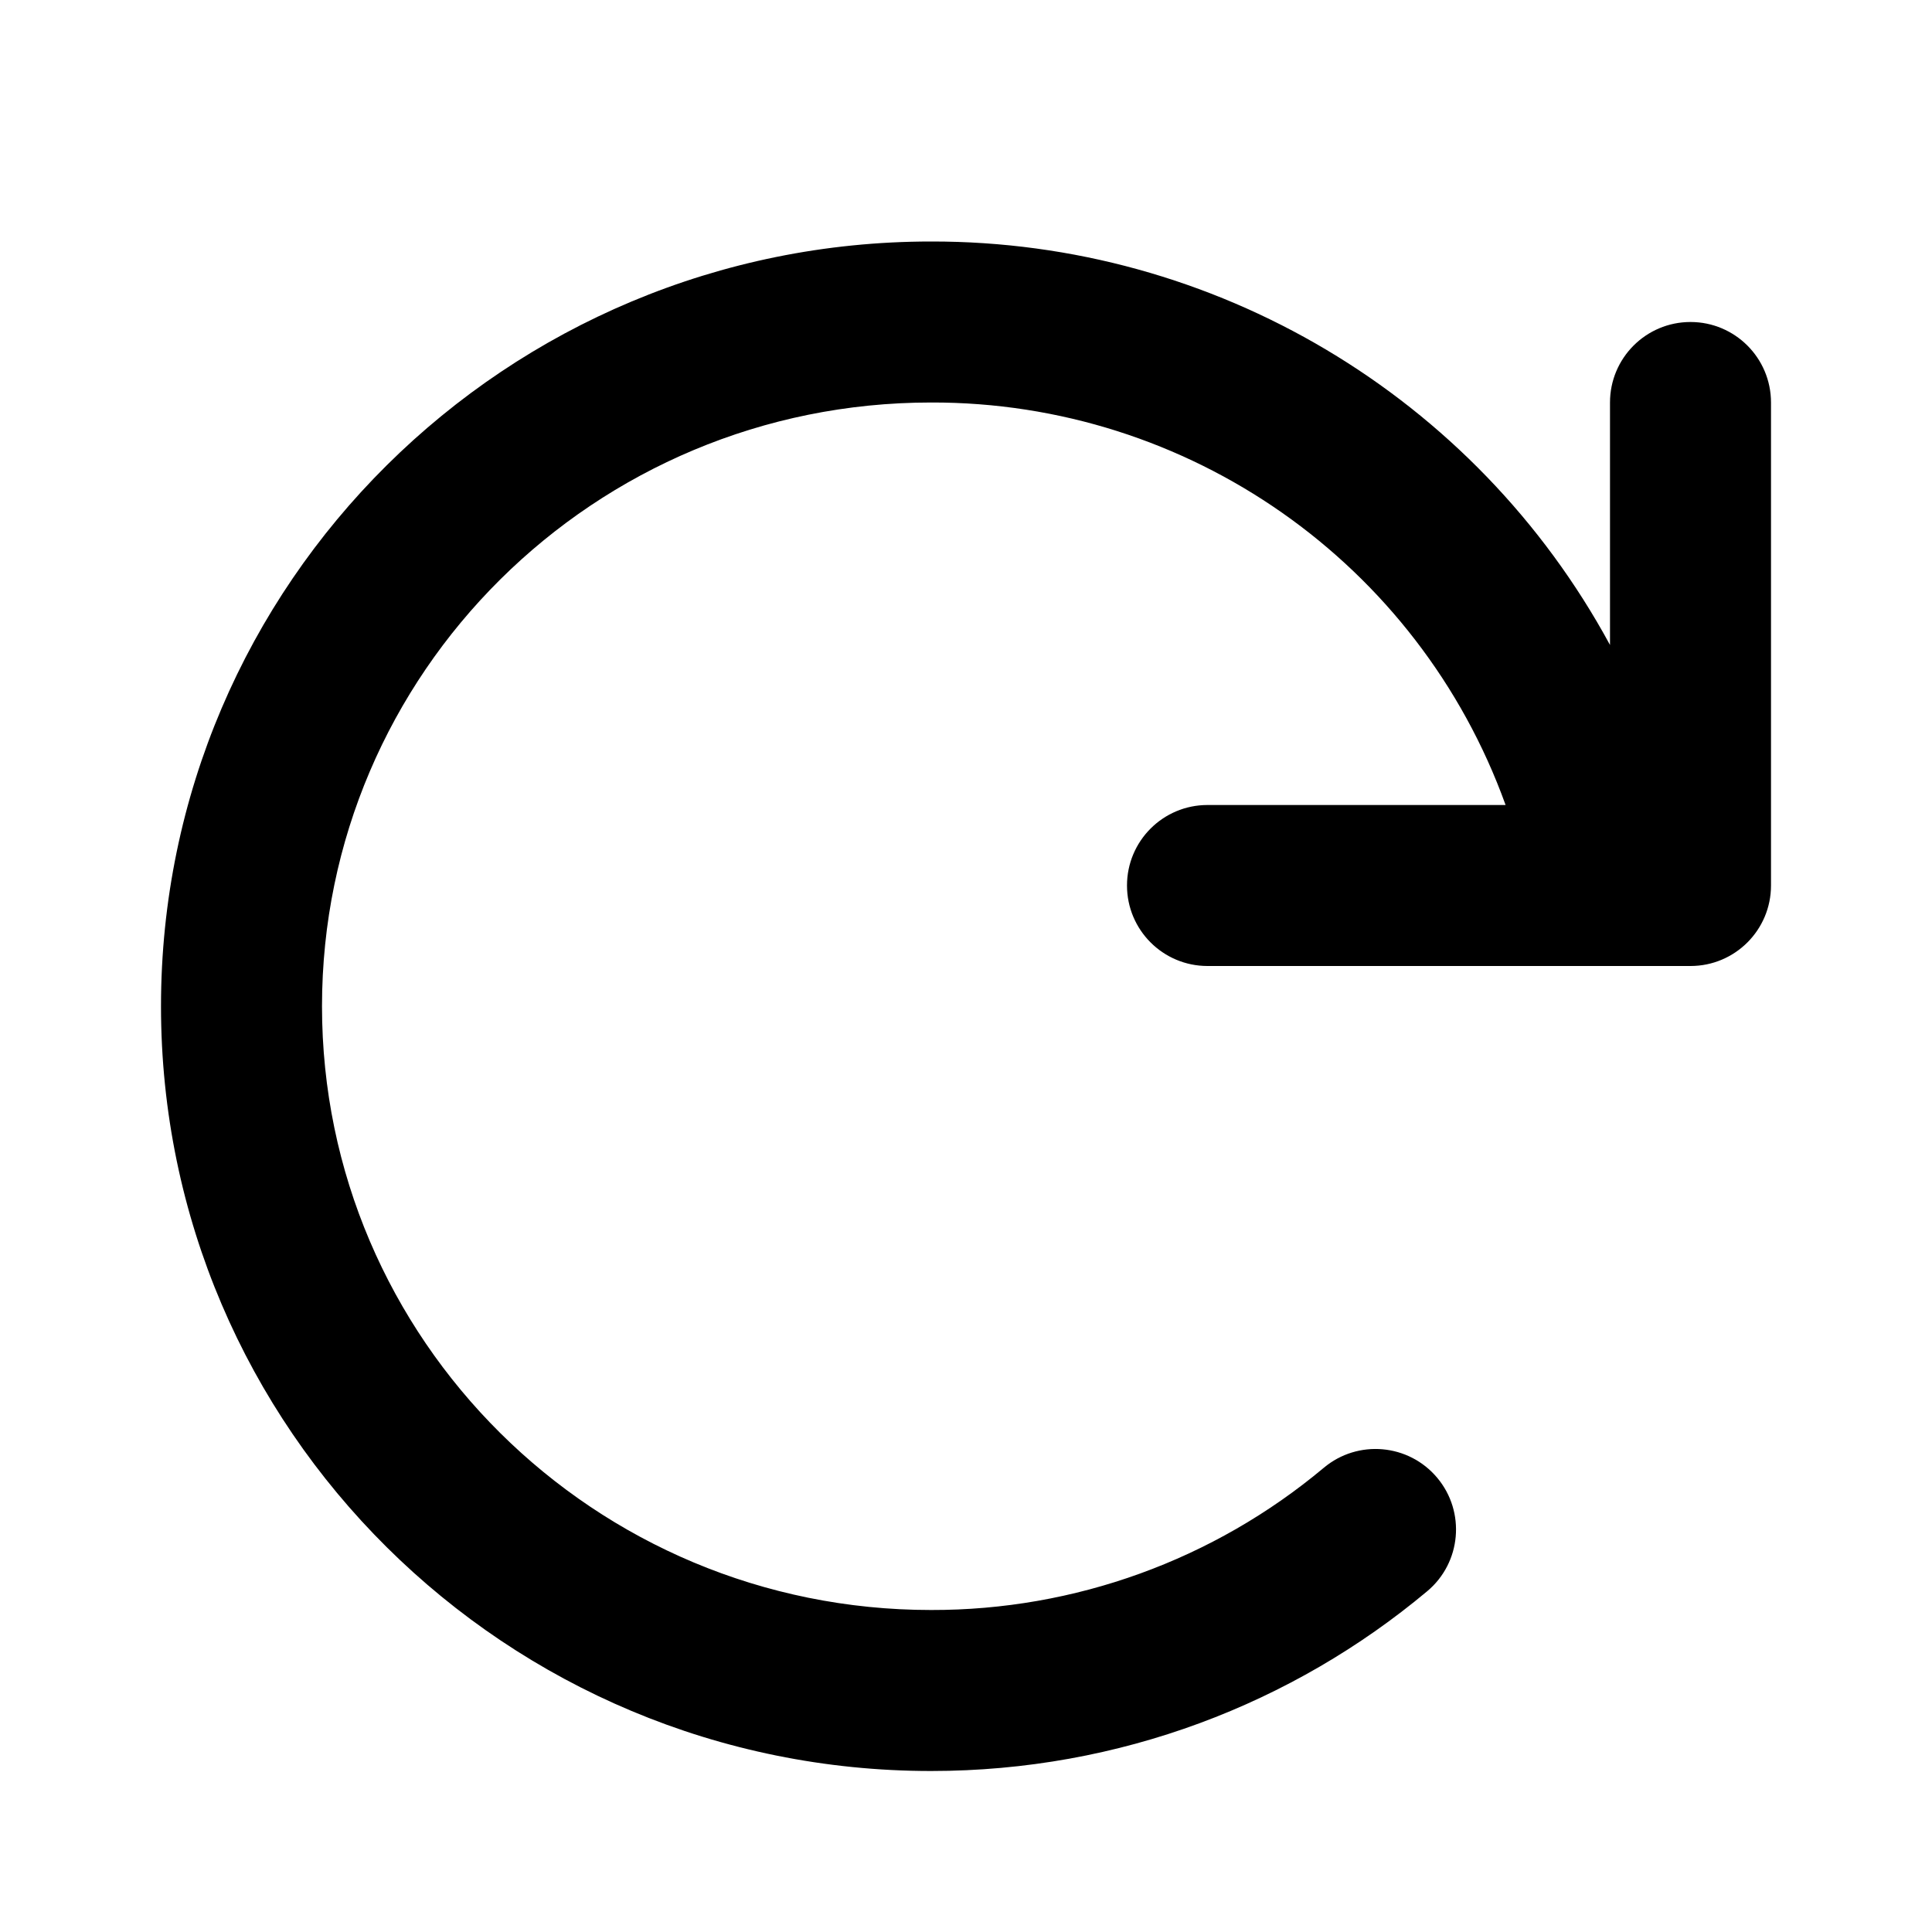
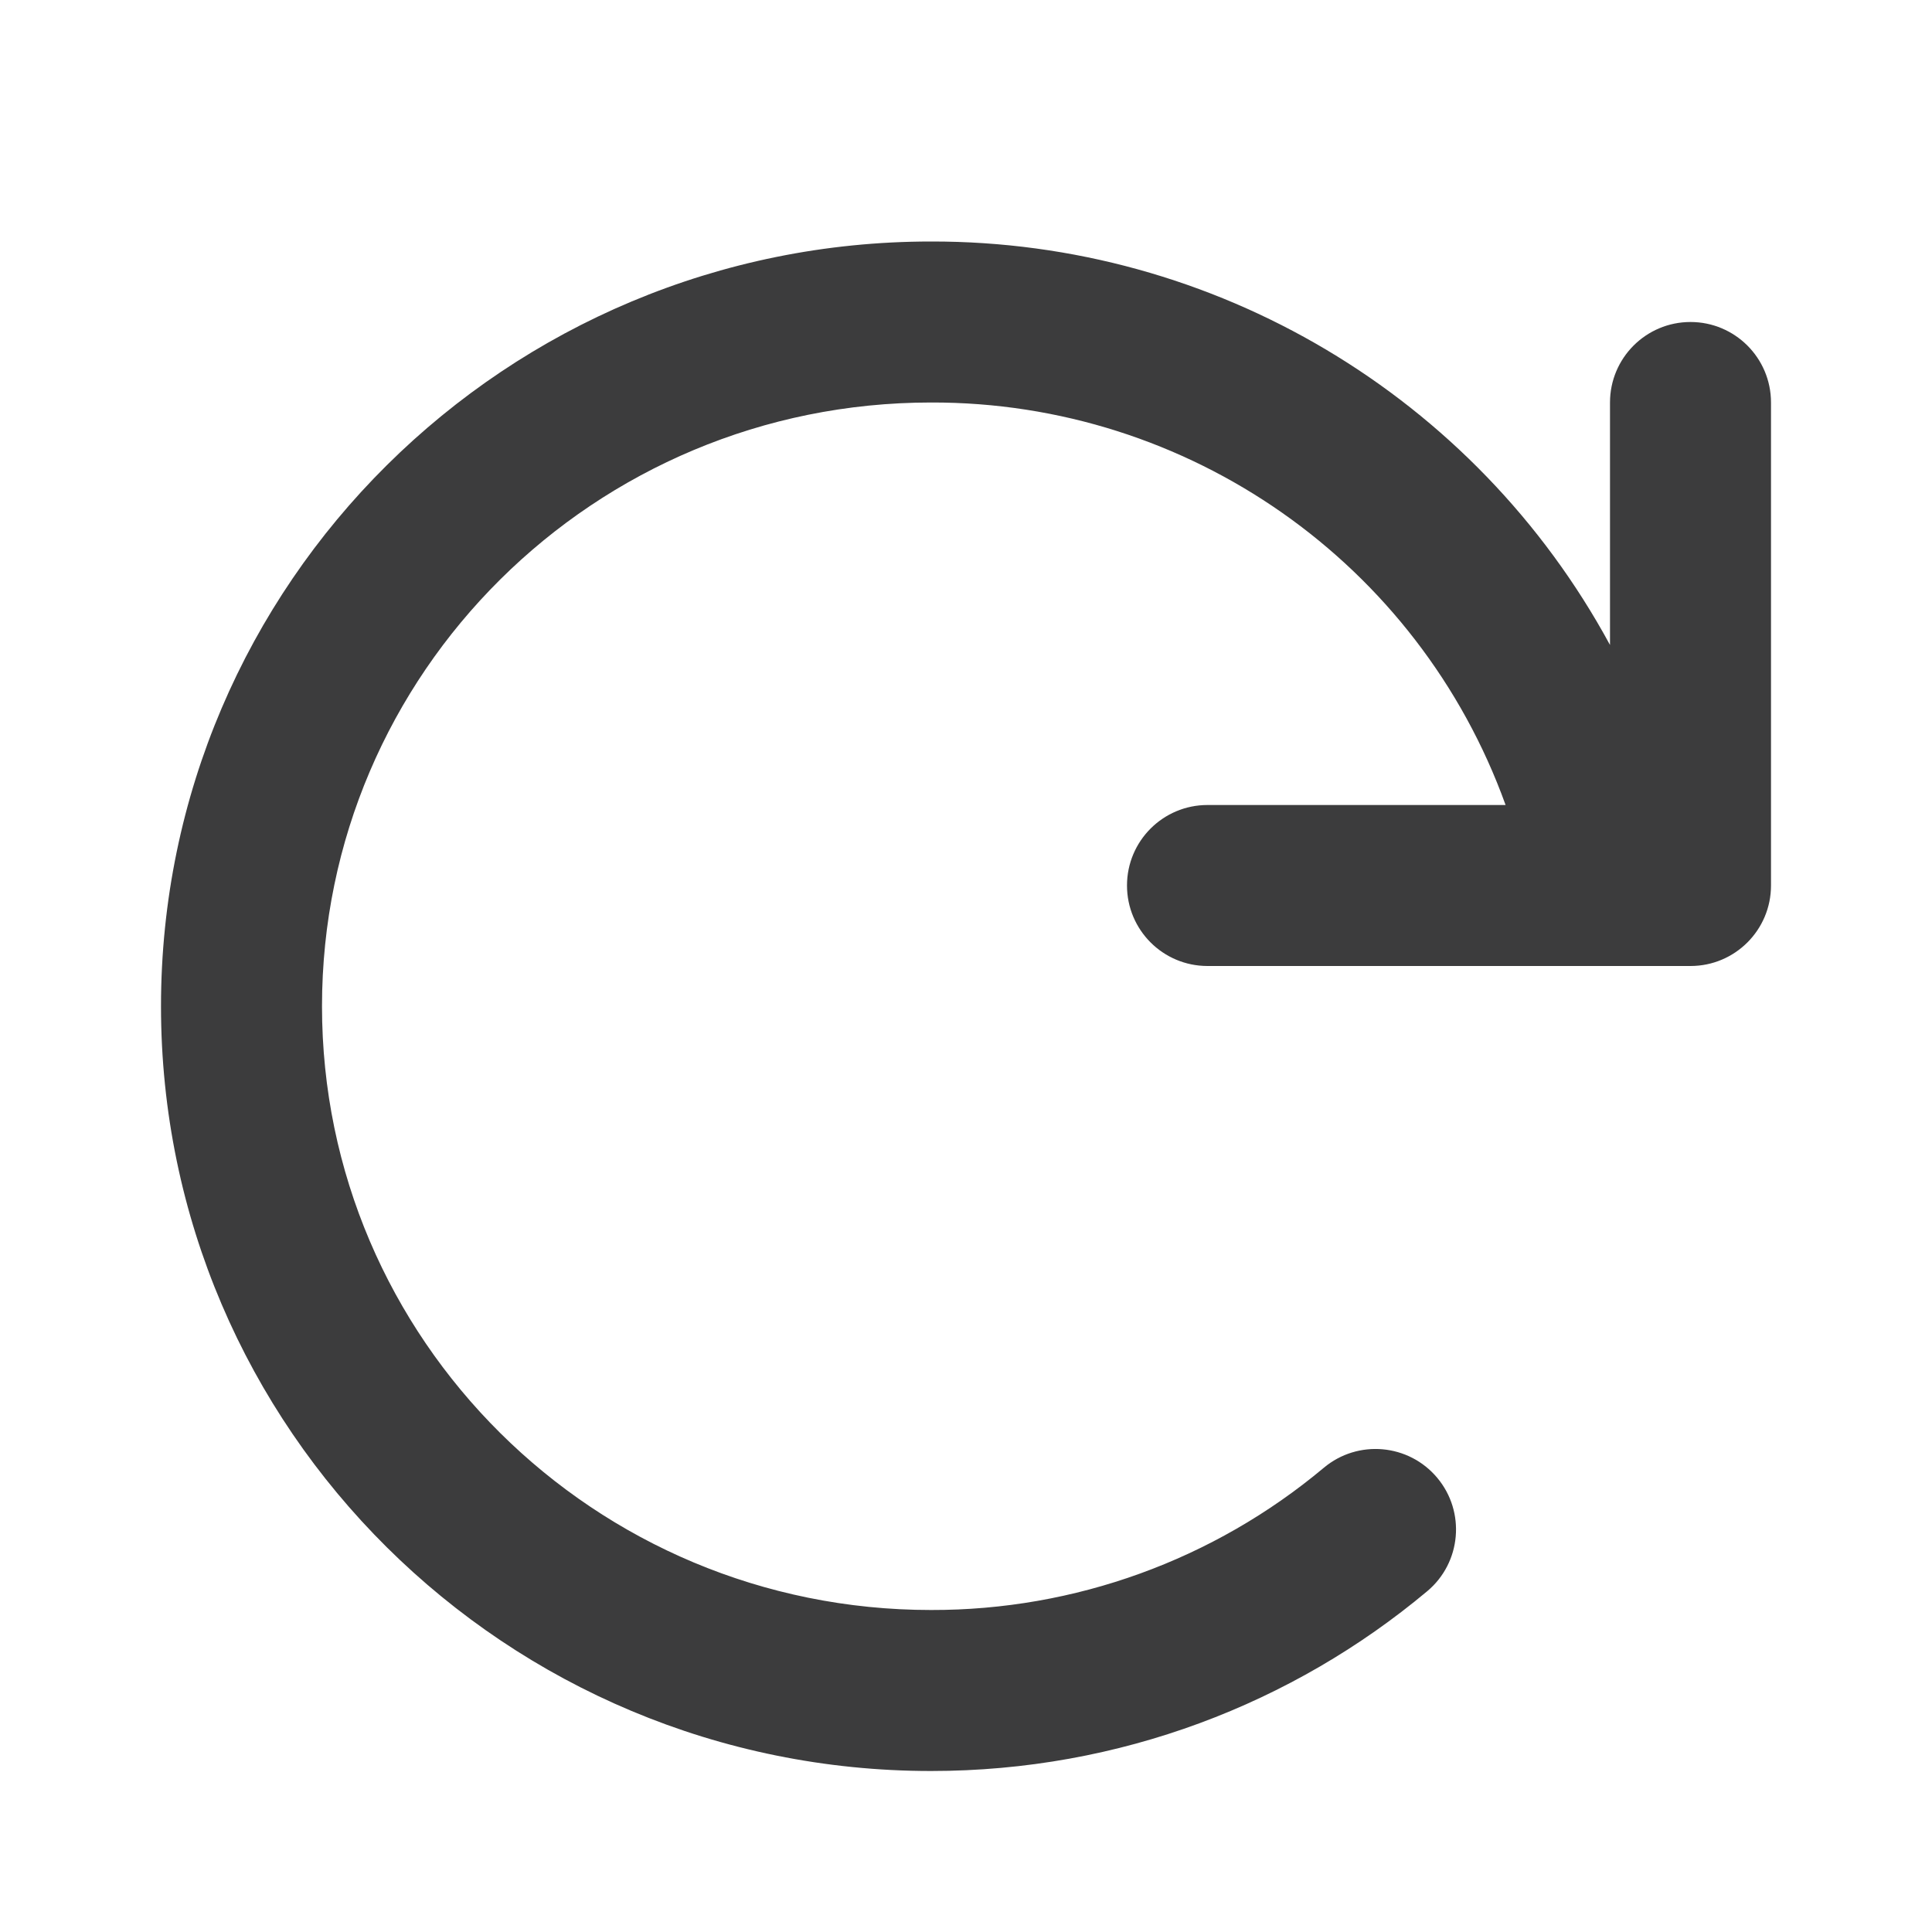
- <svg xmlns="http://www.w3.org/2000/svg" width="24" height="24" viewBox="0 0 24 24">
-   <path fill-rule="evenodd" d="M4 12.5C4 8.365 7.38 5 11.566 5a7.566 7.566 0 0 1 7.137 5H15a1 1 0 1 0 0 2h6a1 1 0 0 0 1-1V5a1 1 0 1 0-2 0v3.012A9.574 9.574 0 0 0 11.566 3C6.29 3 2 7.246 2 12.5S6.29 22 11.566 22c2.346 0 4.498-.84 6.163-2.233a1 1 0 1 0-1.284-1.534A7.572 7.572 0 0 1 11.566 20C7.38 20 4 16.635 4 12.5z" />
+ <svg xmlns="http://www.w3.org/2000/svg" width="24" height="24" viewBox="0 0 24 24" fill="none">
+   <path fill-rule="evenodd" clip-rule="evenodd" d="M4 12.5C4 8.365 7.38 5 11.566 5a7.566 7.566 0 0 1 7.137 5H15a1 1 0 1 0 0 2h6a1 1 0 0 0 1-1V5a1 1 0 1 0-2 0v3.012A9.574 9.574 0 0 0 11.566 3C6.29 3 2 7.246 2 12.5S6.29 22 11.566 22c2.346 0 4.498-.84 6.163-2.233a1 1 0 1 0-1.284-1.534A7.572 7.572 0 0 1 11.566 20C7.38 20 4 16.635 4 12.5z" fill="#0C0C0D" fill-opacity=".8" />
</svg>
